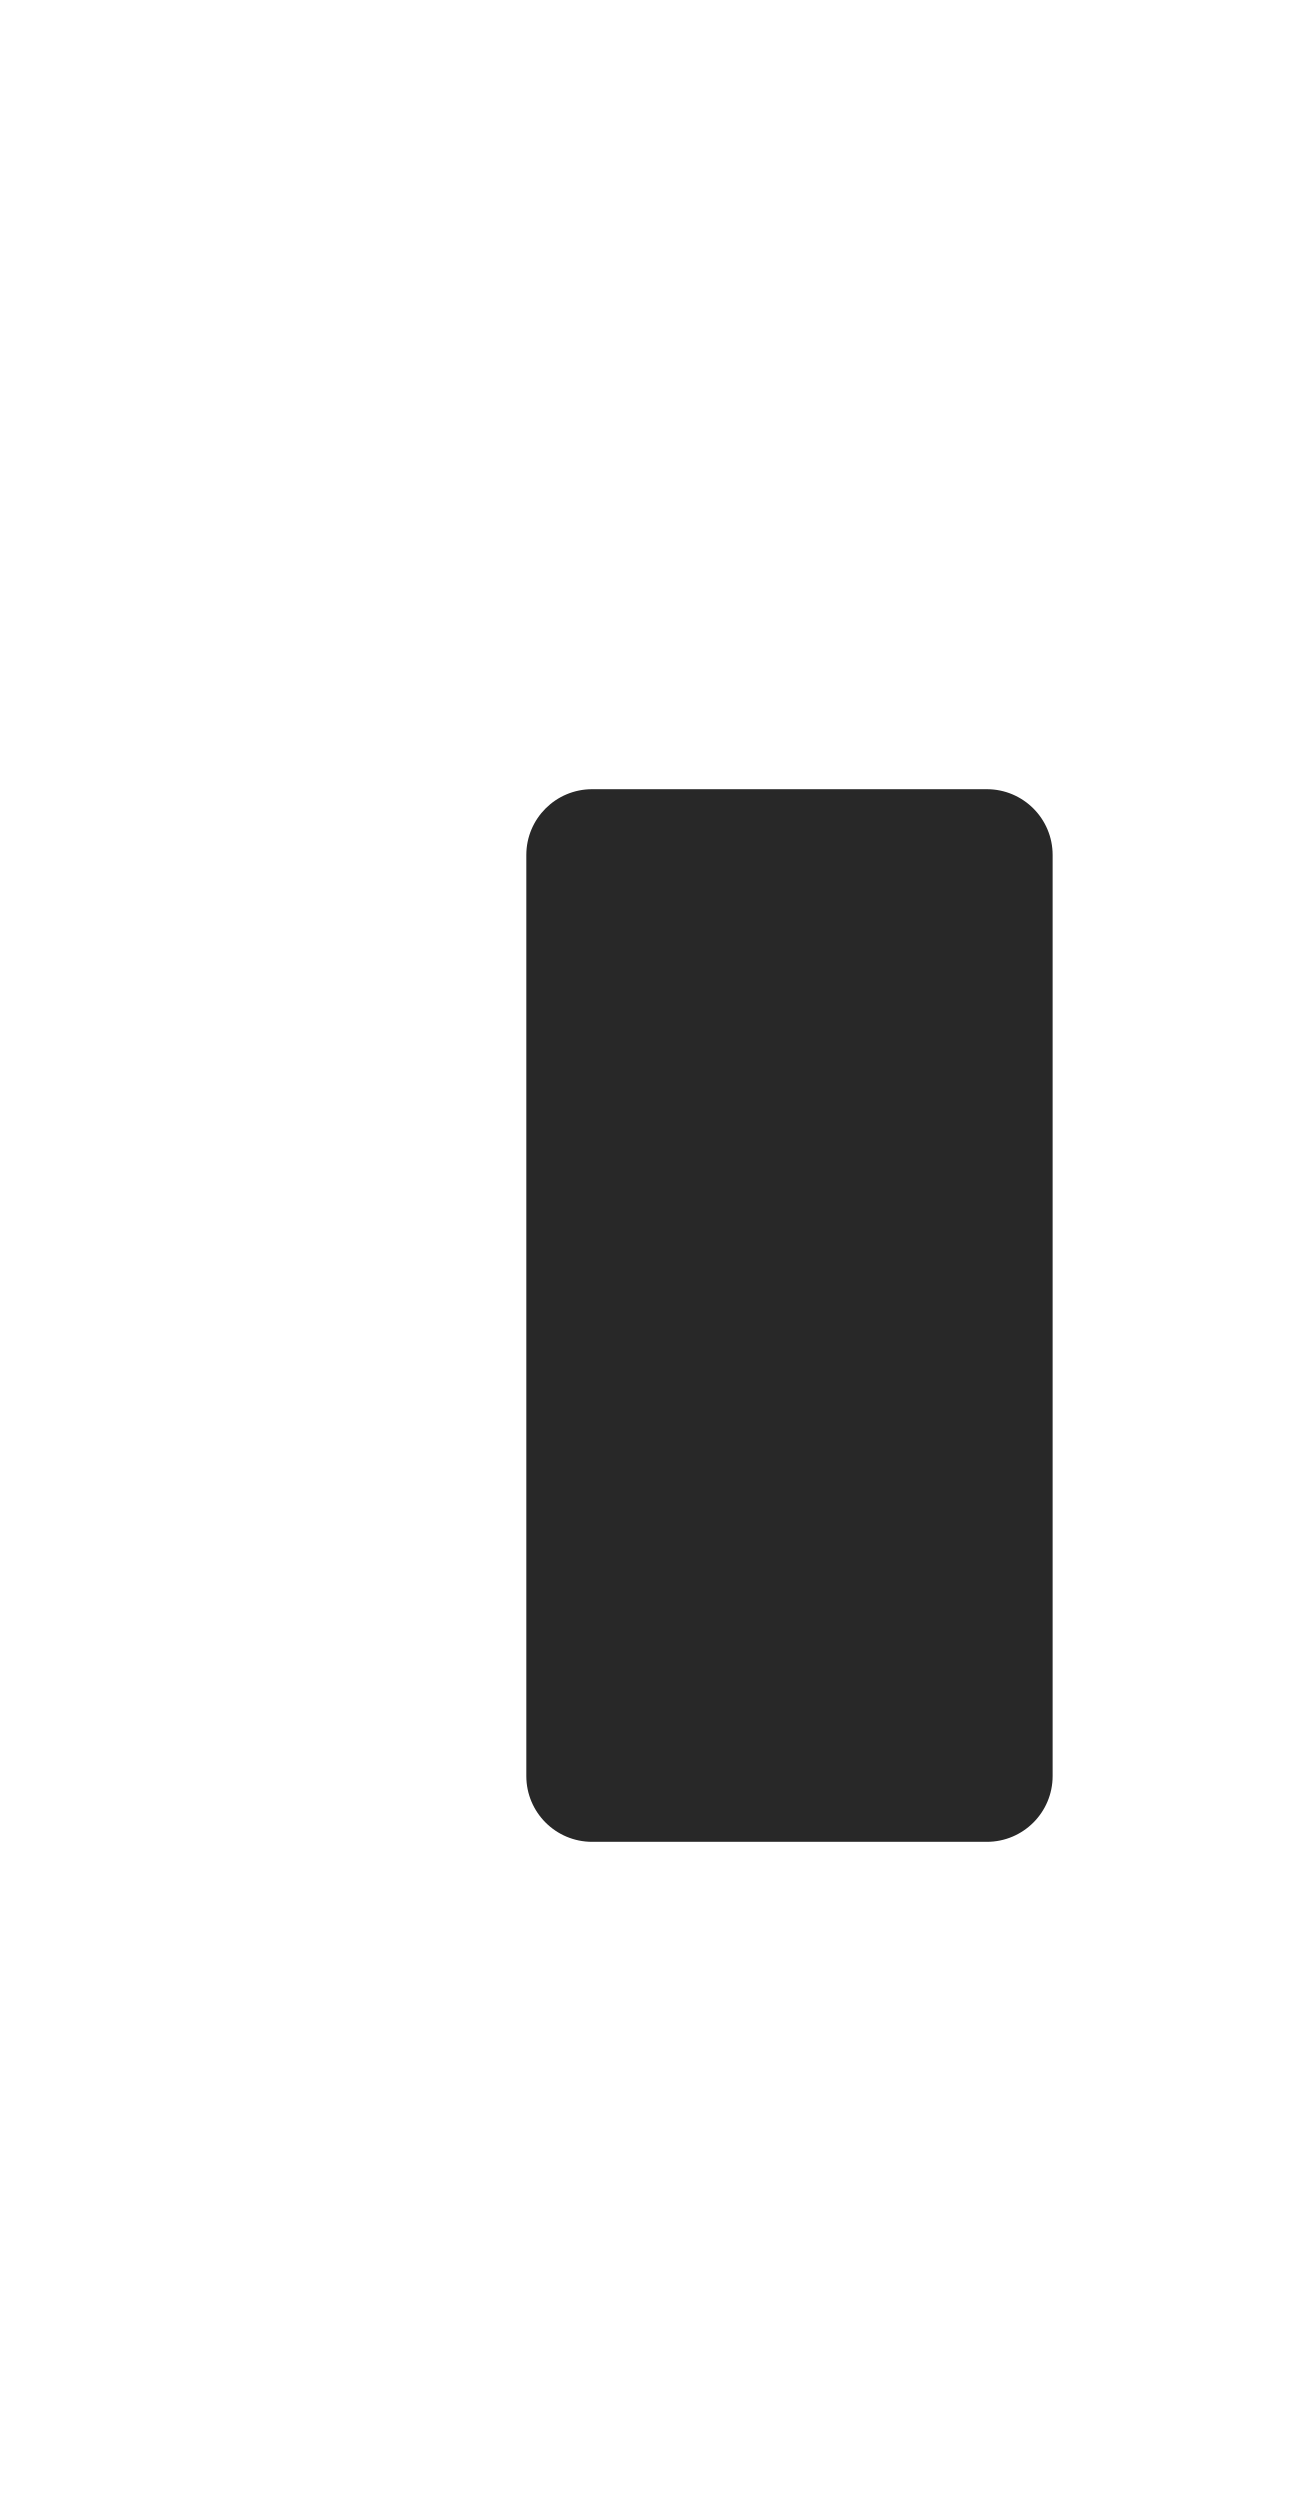
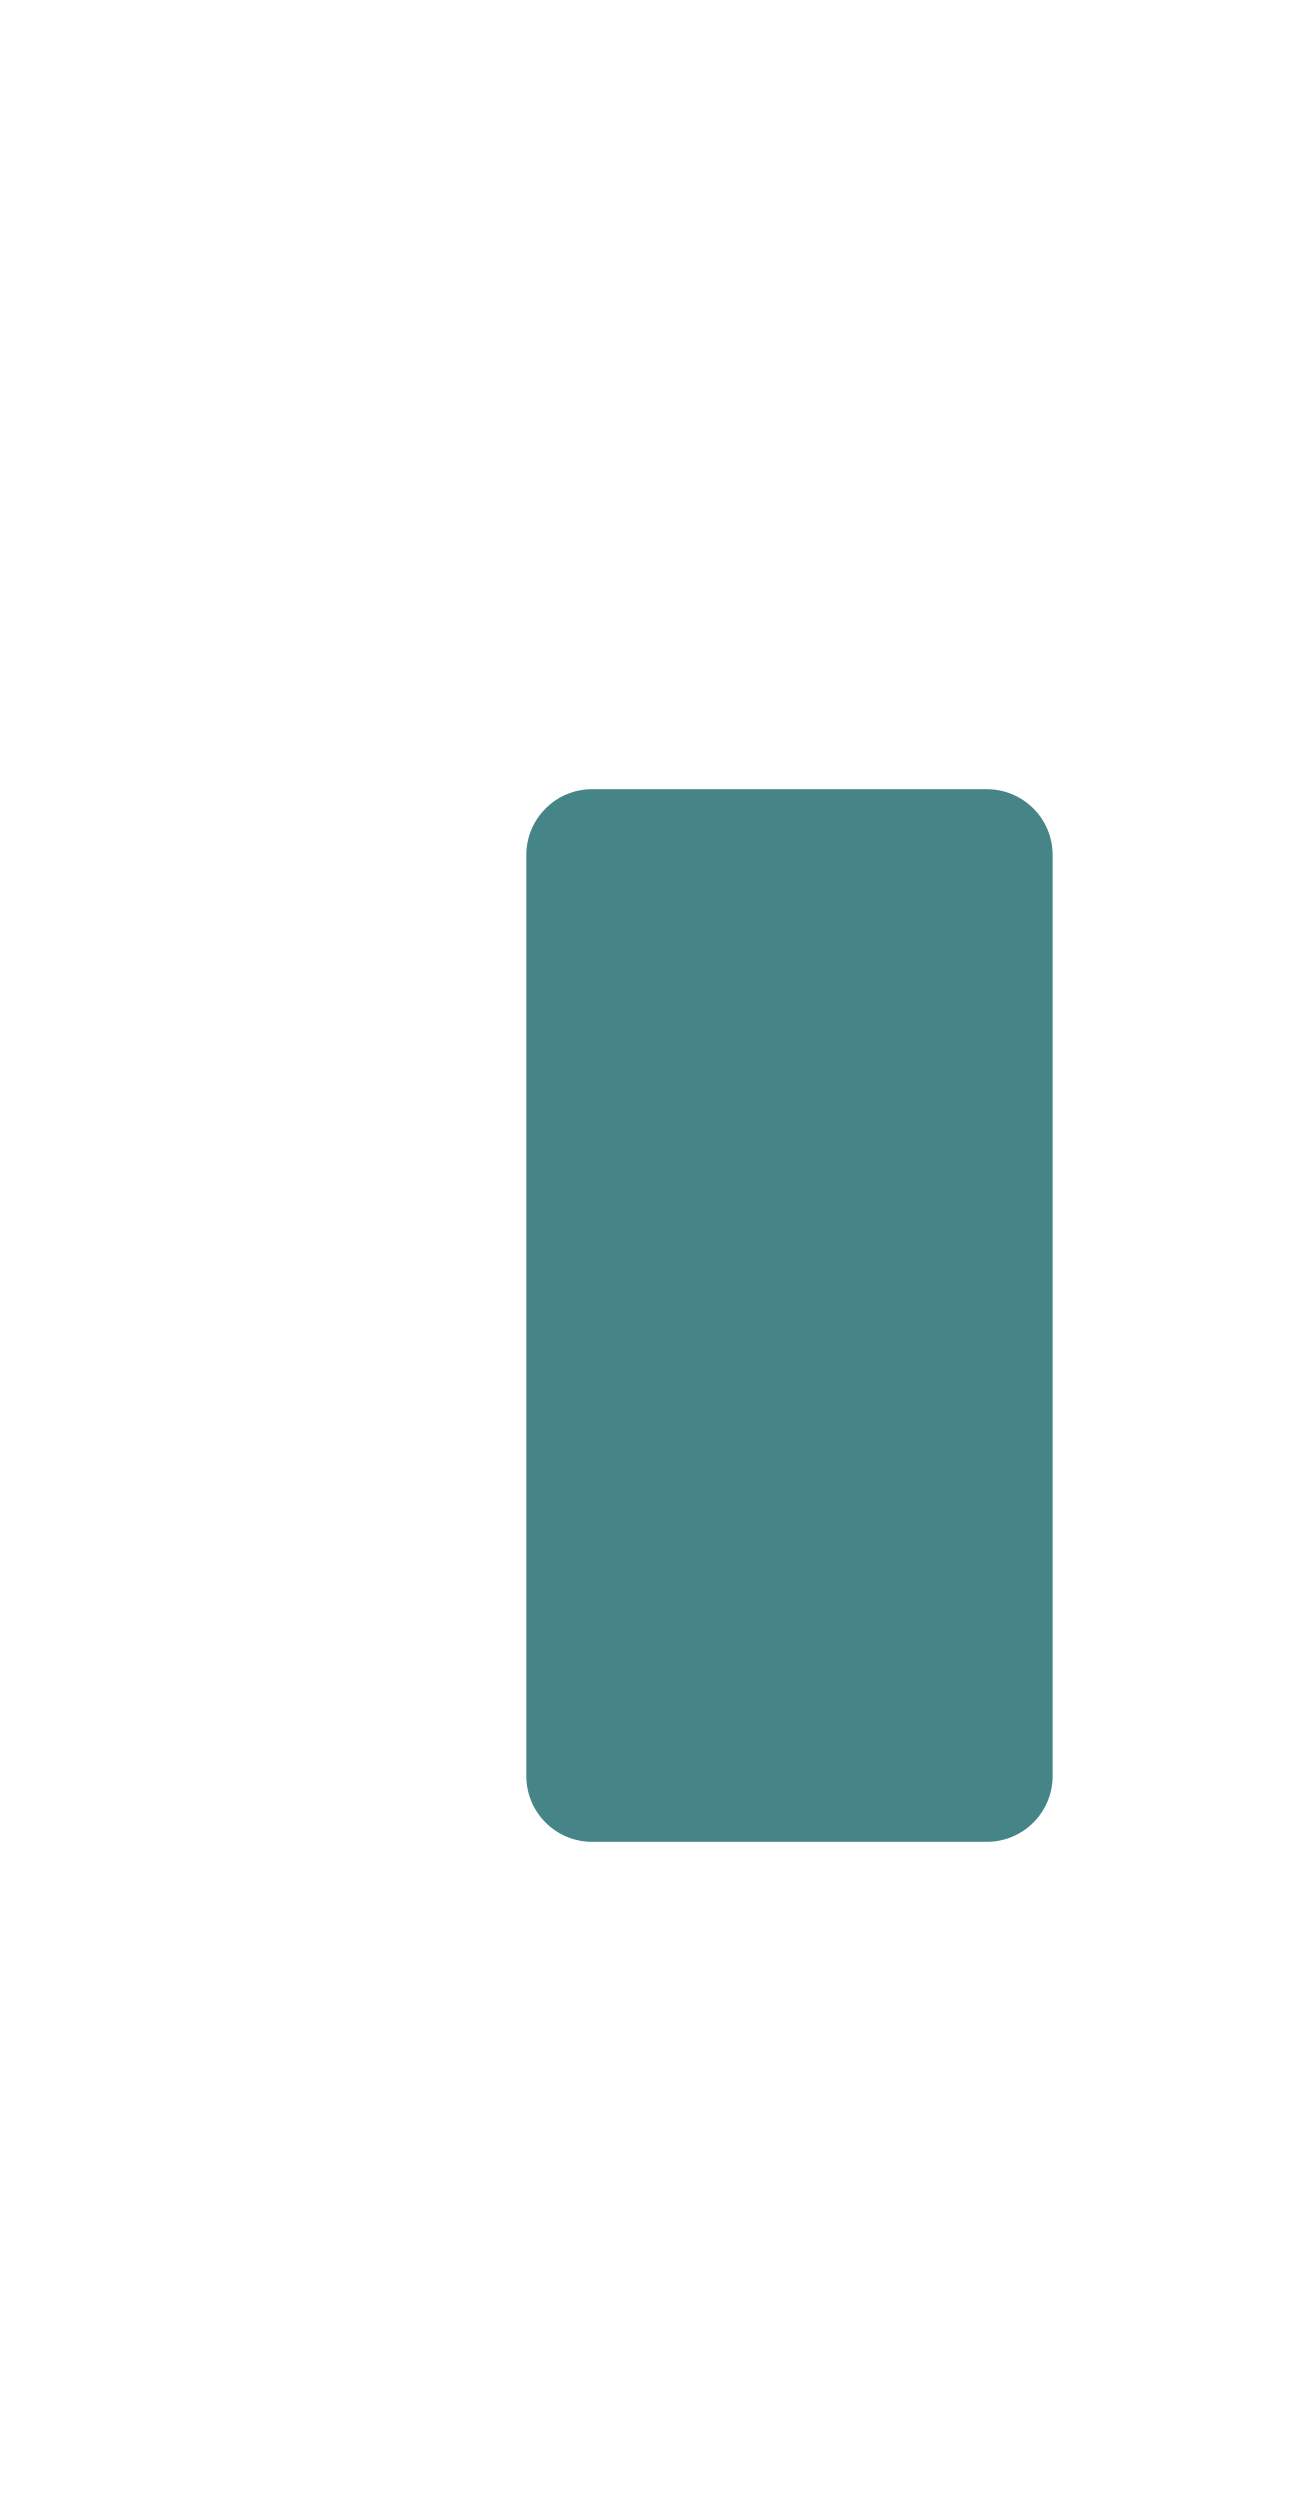
<svg xmlns="http://www.w3.org/2000/svg" width="10" height="19">
  <defs>
    <clipPath>
-       <rect width="10" height="19" x="20" y="1033.36" opacity="0.12" fill="#689d68" color="#ebdbb2" />
+       <rect width="10" height="19" x="20" y="1033.36" opacity="0.12" fill="#98971a" color="#fbf1c7" />
    </clipPath>
  </defs>
  <g transform="translate(0,-1033.362)">
-     <rect width="4" height="8" x="4" y="1039.36" rx="0.5" fill="#282828" />
+     <rect width="4" height="8" x="4" y="1039.36" rx="0.5" fill="#458588" />
  </g>
</svg>
